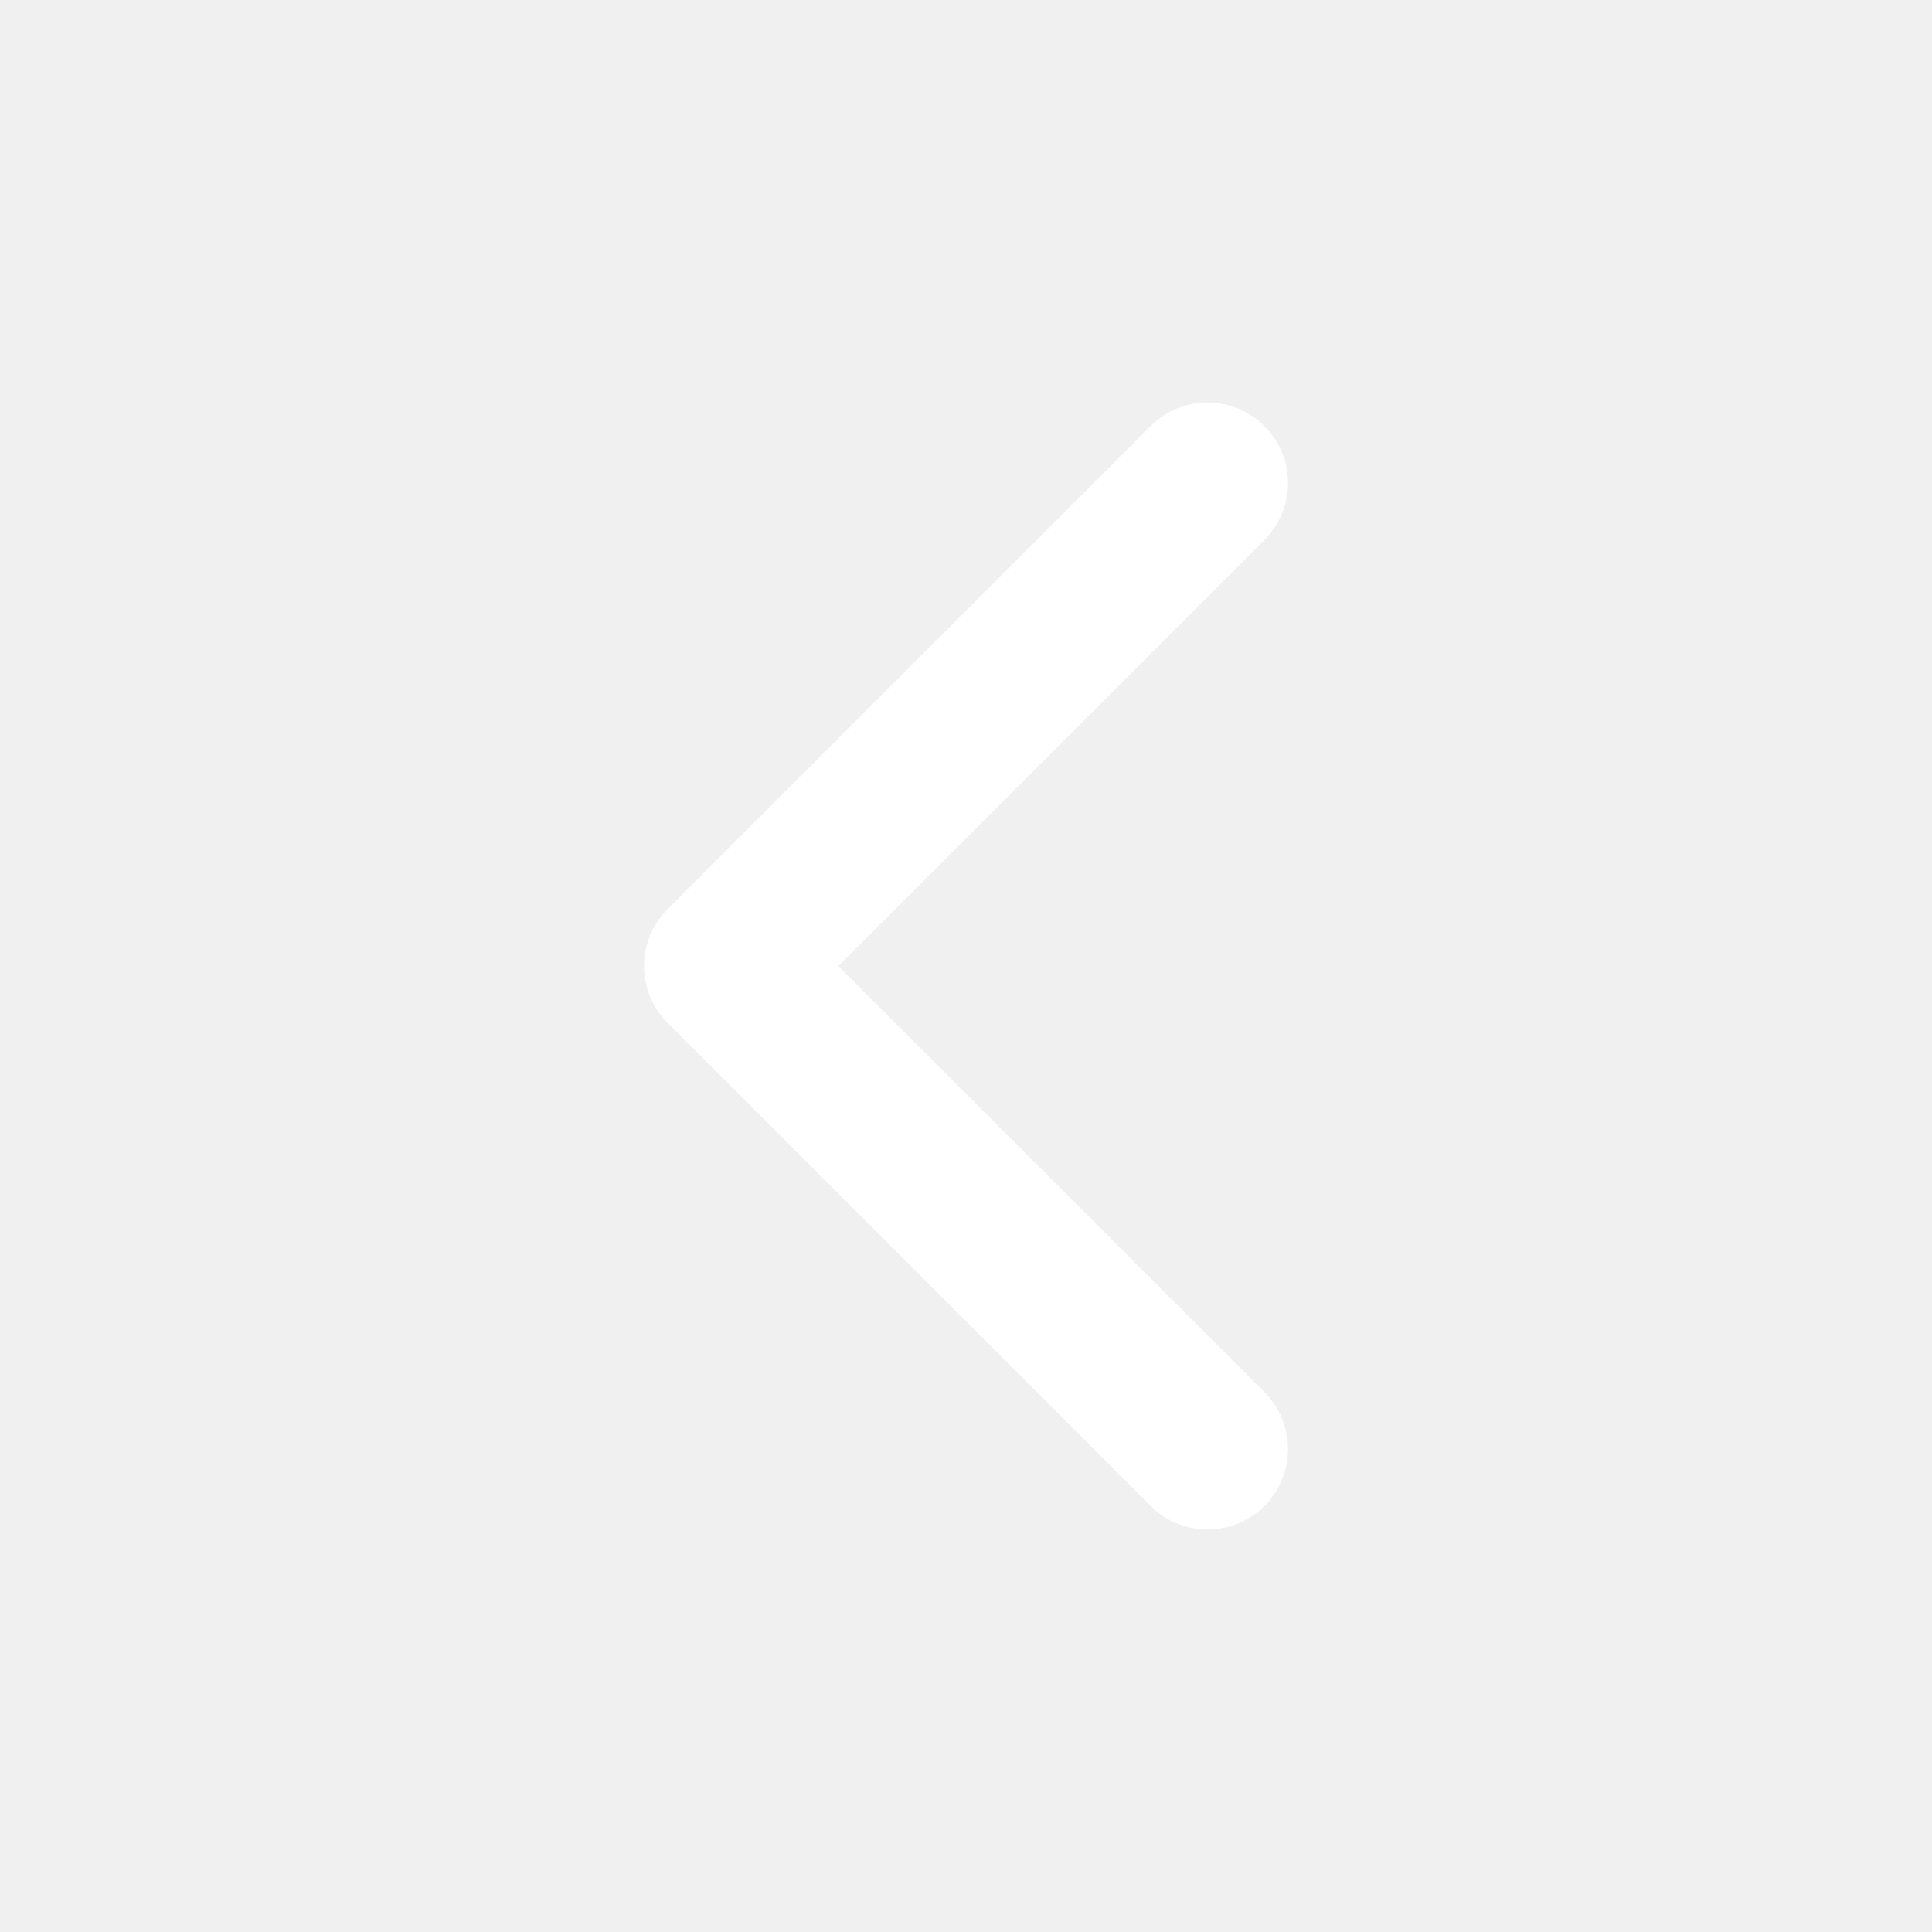
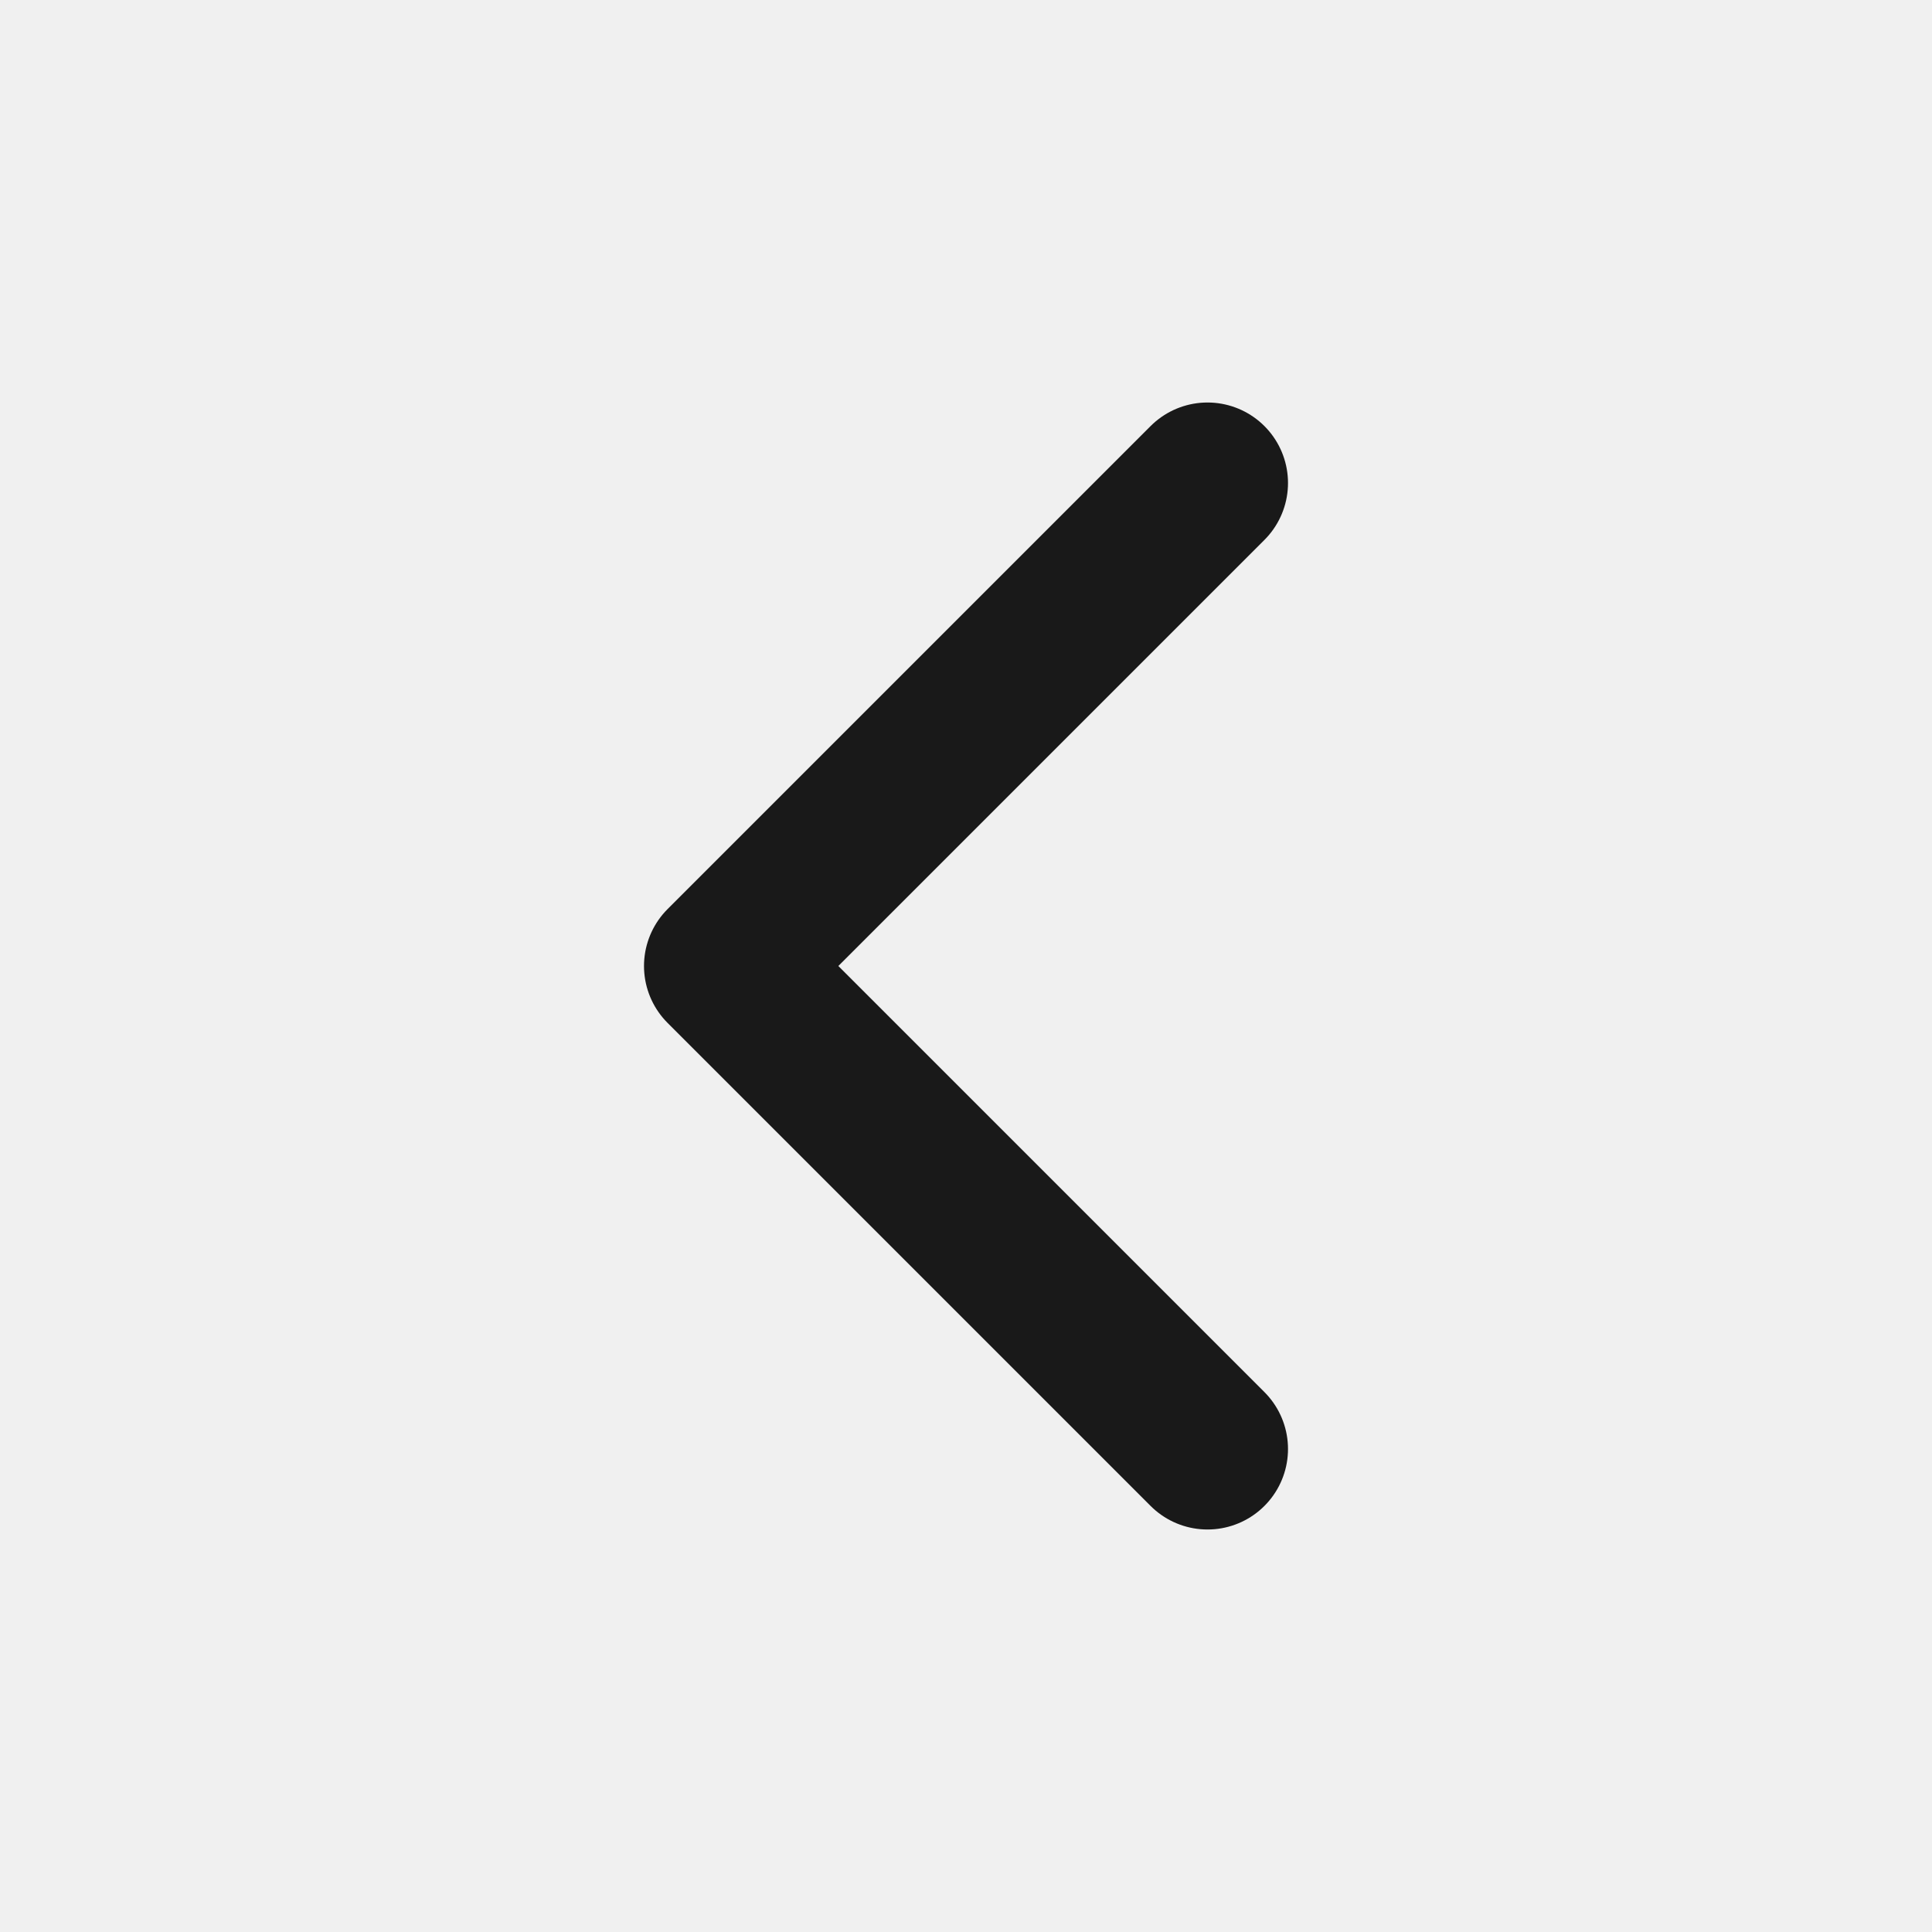
- <svg xmlns="http://www.w3.org/2000/svg" viewBox="0 0 24 24" fill="none" stroke="#fff" stroke-width="2" stroke-linecap="round" stroke-linejoin="round" class="feather feather-chevron-left">
+ <svg xmlns="http://www.w3.org/2000/svg" viewBox="0 0 24 24" fill="none" stroke="#191919" stroke-width="2" stroke-linecap="round" stroke-linejoin="round" class="feather feather-chevron-left">
  <polyline points="15 18 9 12 15 6" />
</svg>
